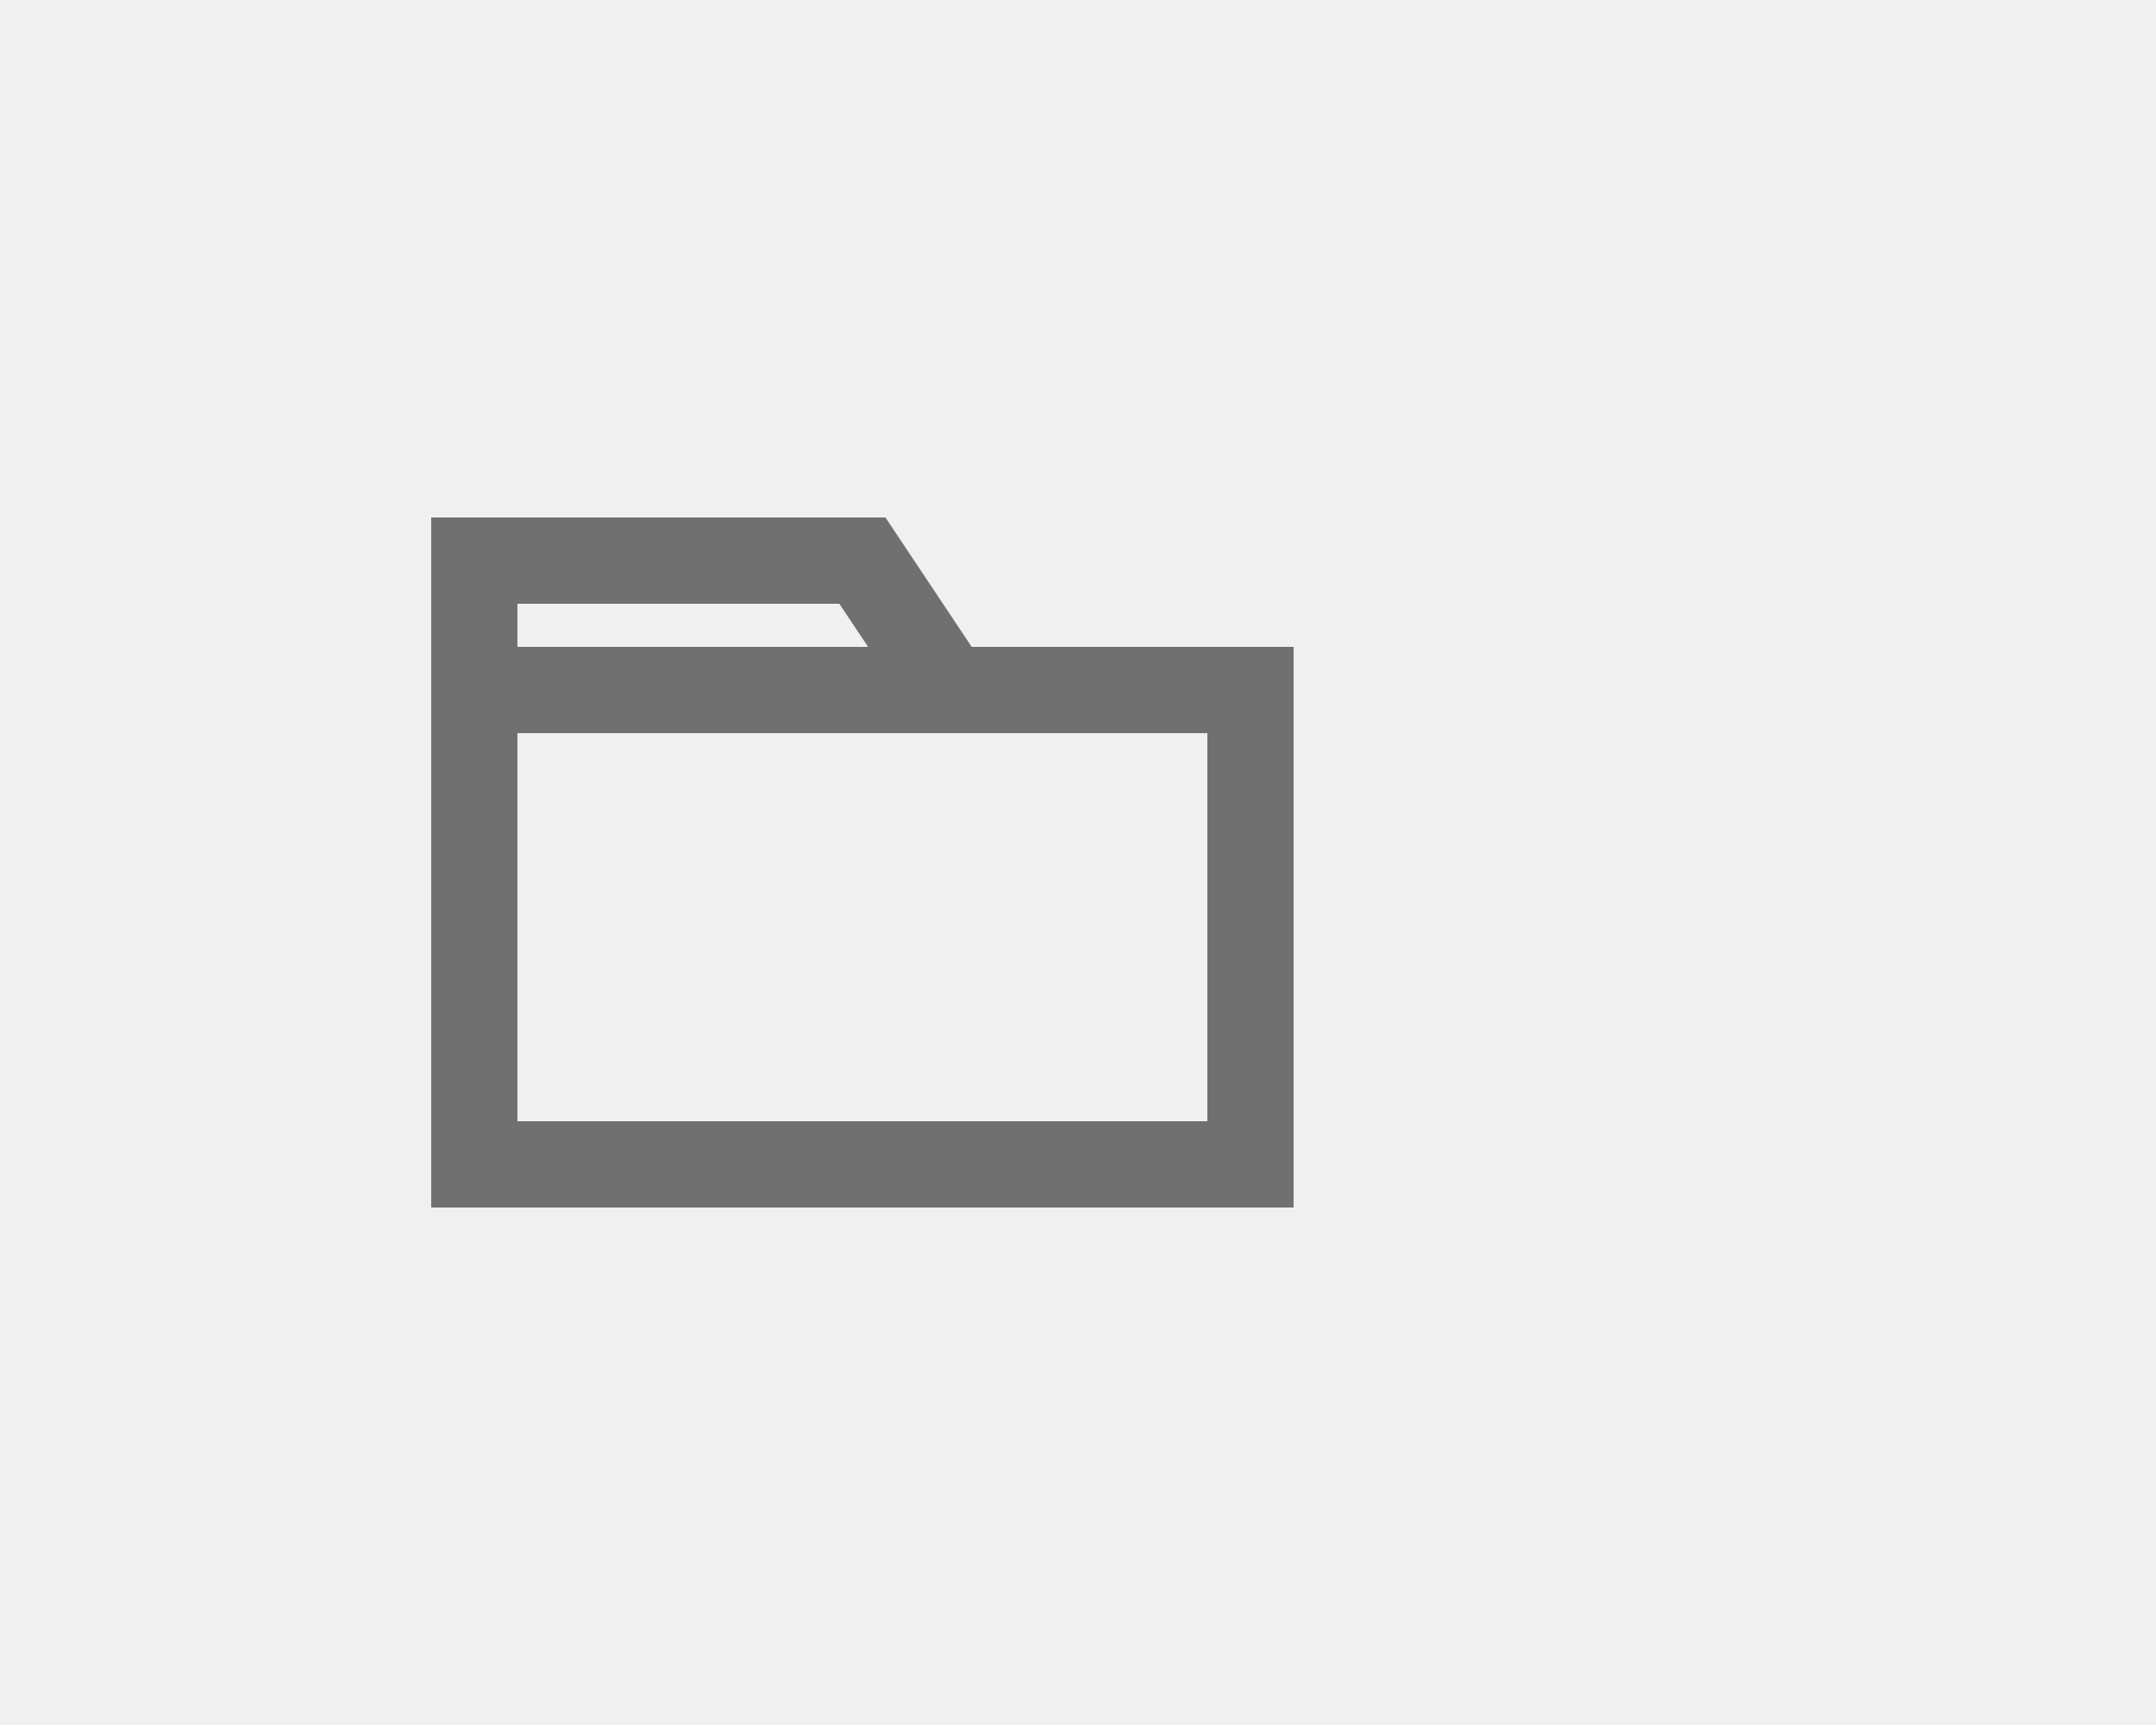
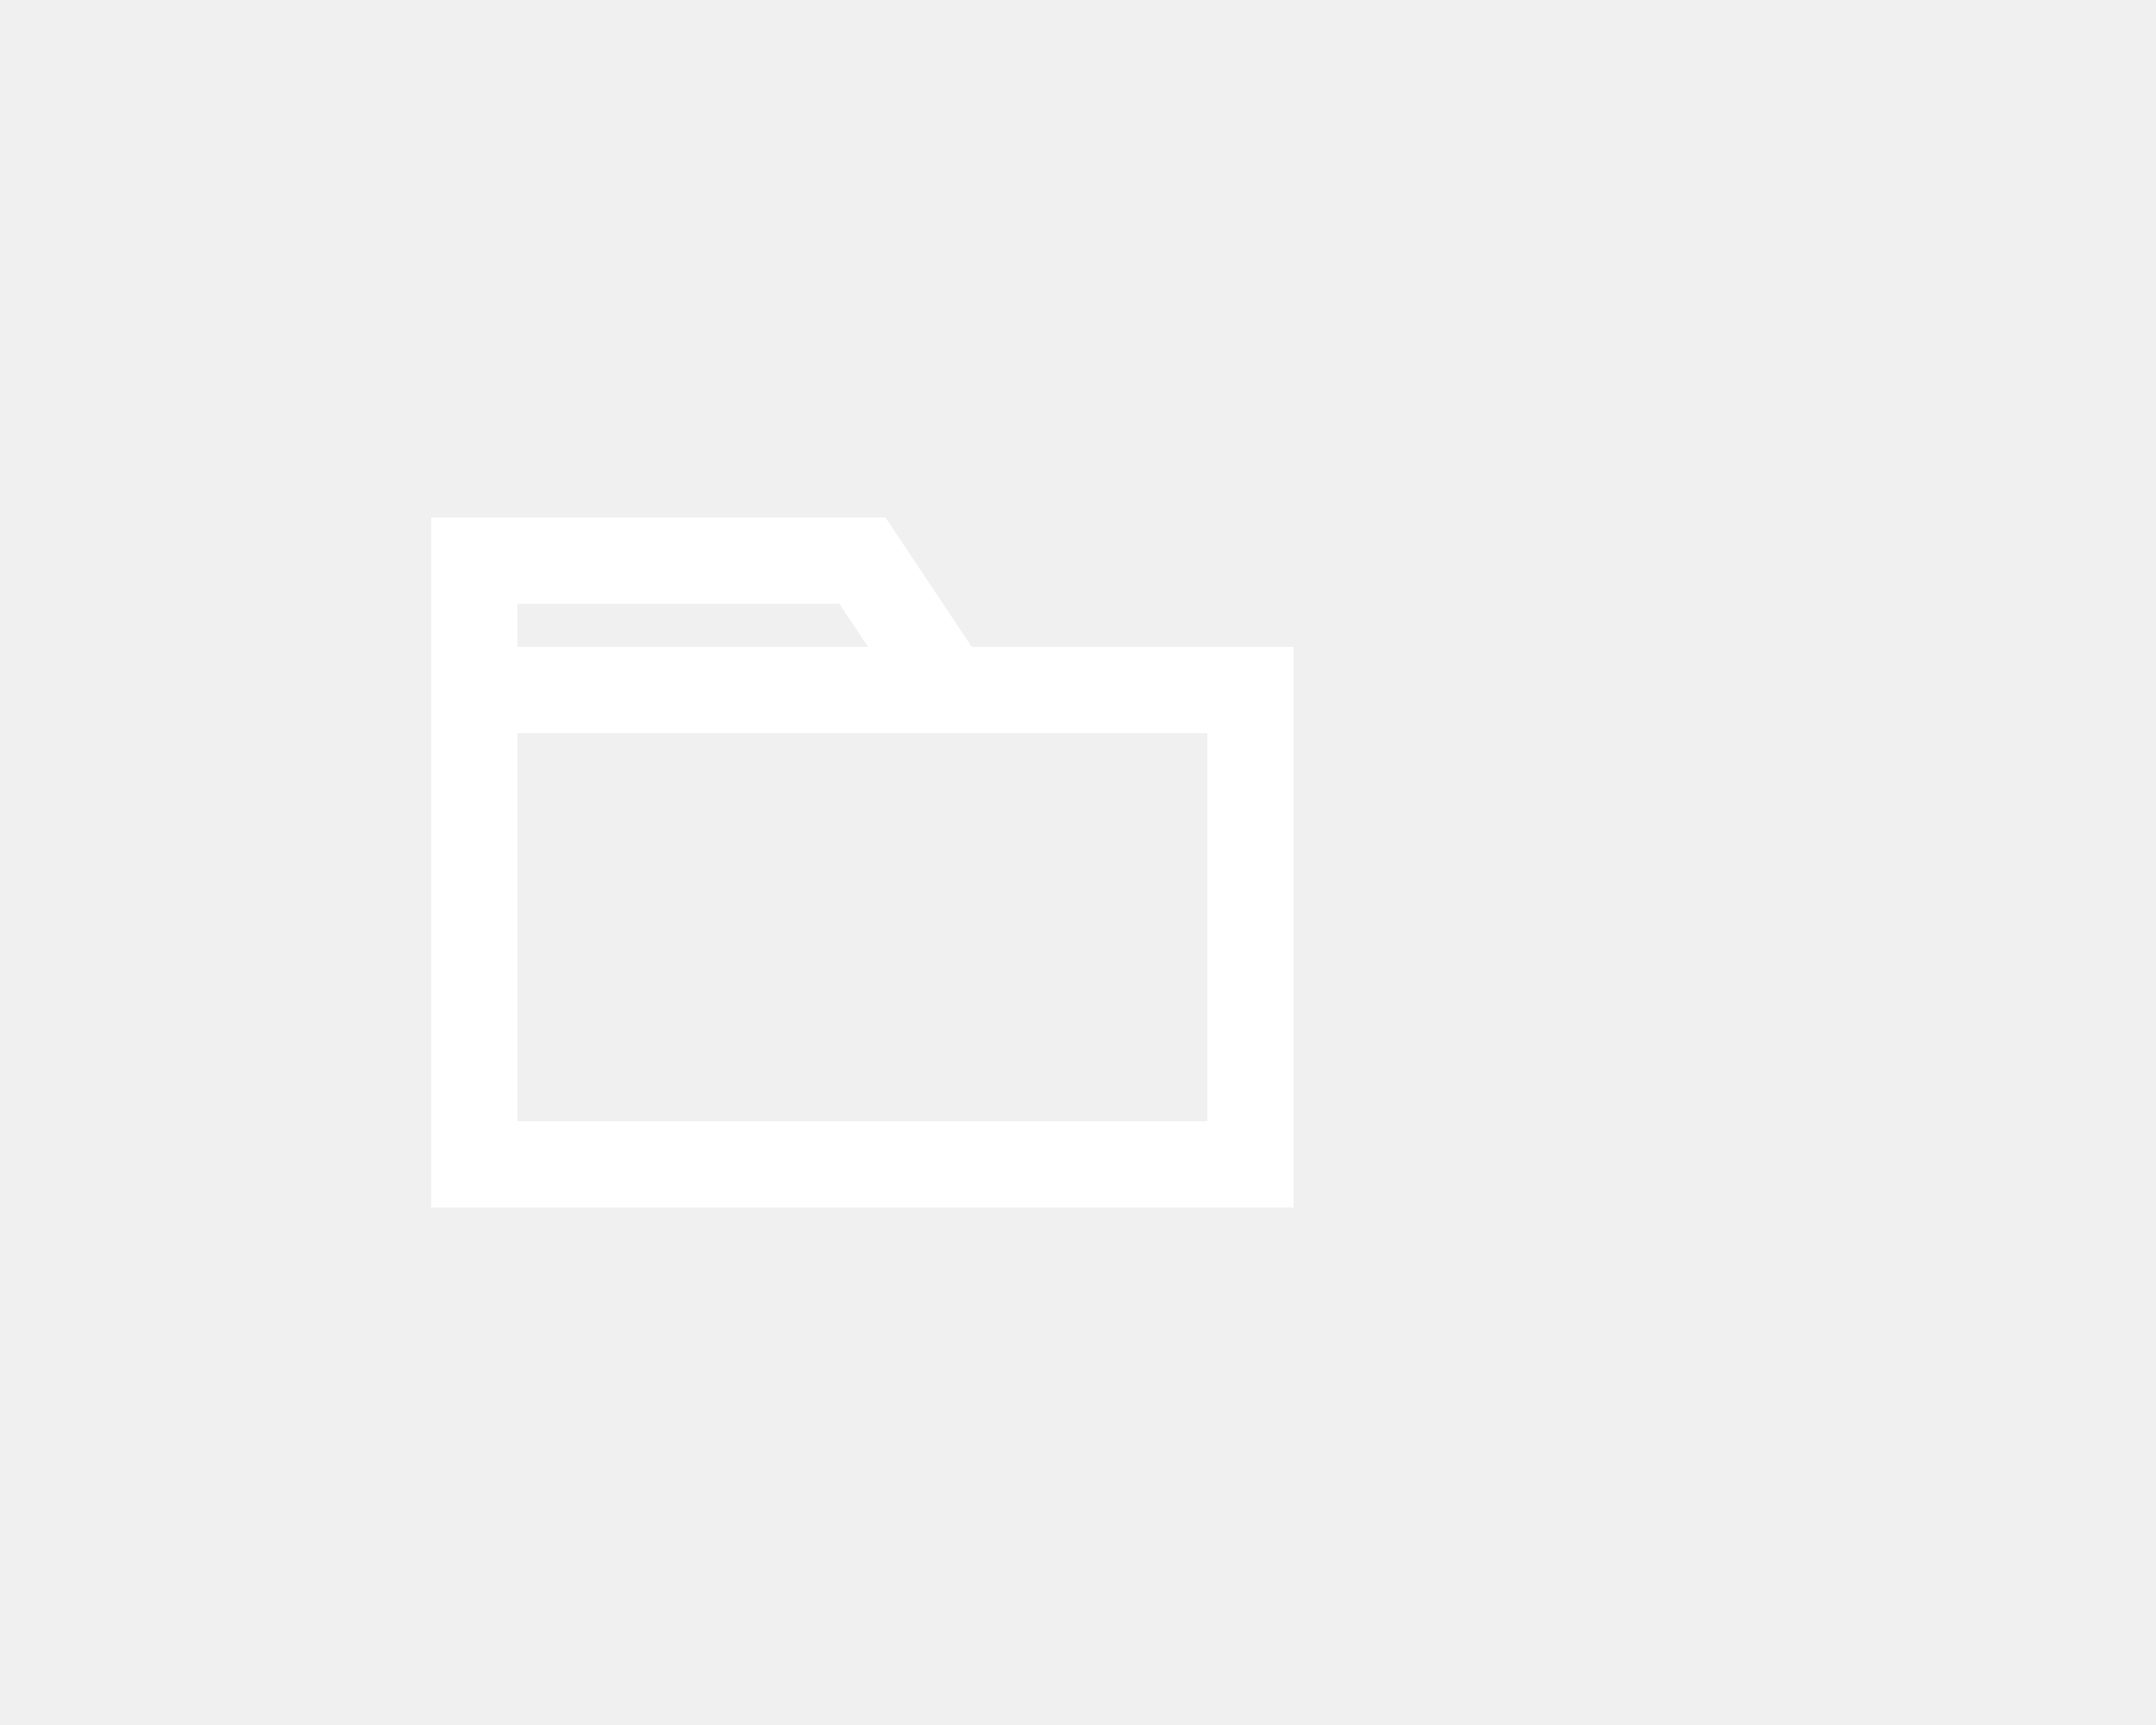
<svg xmlns="http://www.w3.org/2000/svg" width="50px" height="40px" viewBox="0 0 50 40" version="1.1">
  <g id="Folder" stroke="none" stroke-width="1" fill="none" fill-rule="evenodd">
    <g id="ic-folder" transform="translate(8, 8)">
-       <path d="M14.535,7 L12.535,4 L2,4 L2,20 L22,20 L22,7 L14.535,7 Z M4,6 L11.465,6 L12.132,7 L4,7 L4,6 Z M20,18 L4,18 L4,9 L20,9 L20,18 Z" id="Path_18915" fill="#707070" fill-rule="nonzero" />
+       <path d="M14.535,7 L12.535,4 L2,4 L2,20 L22,20 L22,7 L14.535,7 Z M4,6 L11.465,6 L12.132,7 L4,7 L4,6 Z M20,18 L4,18 L4,9 L20,9 L20,18 Z" id="Path_18915" fill="#fff" fill-rule="nonzero" />
      <polygon id="Rectangle_4528" points="0 0 24 0 24 24 0 24" />
    </g>
  </g>
</svg>
